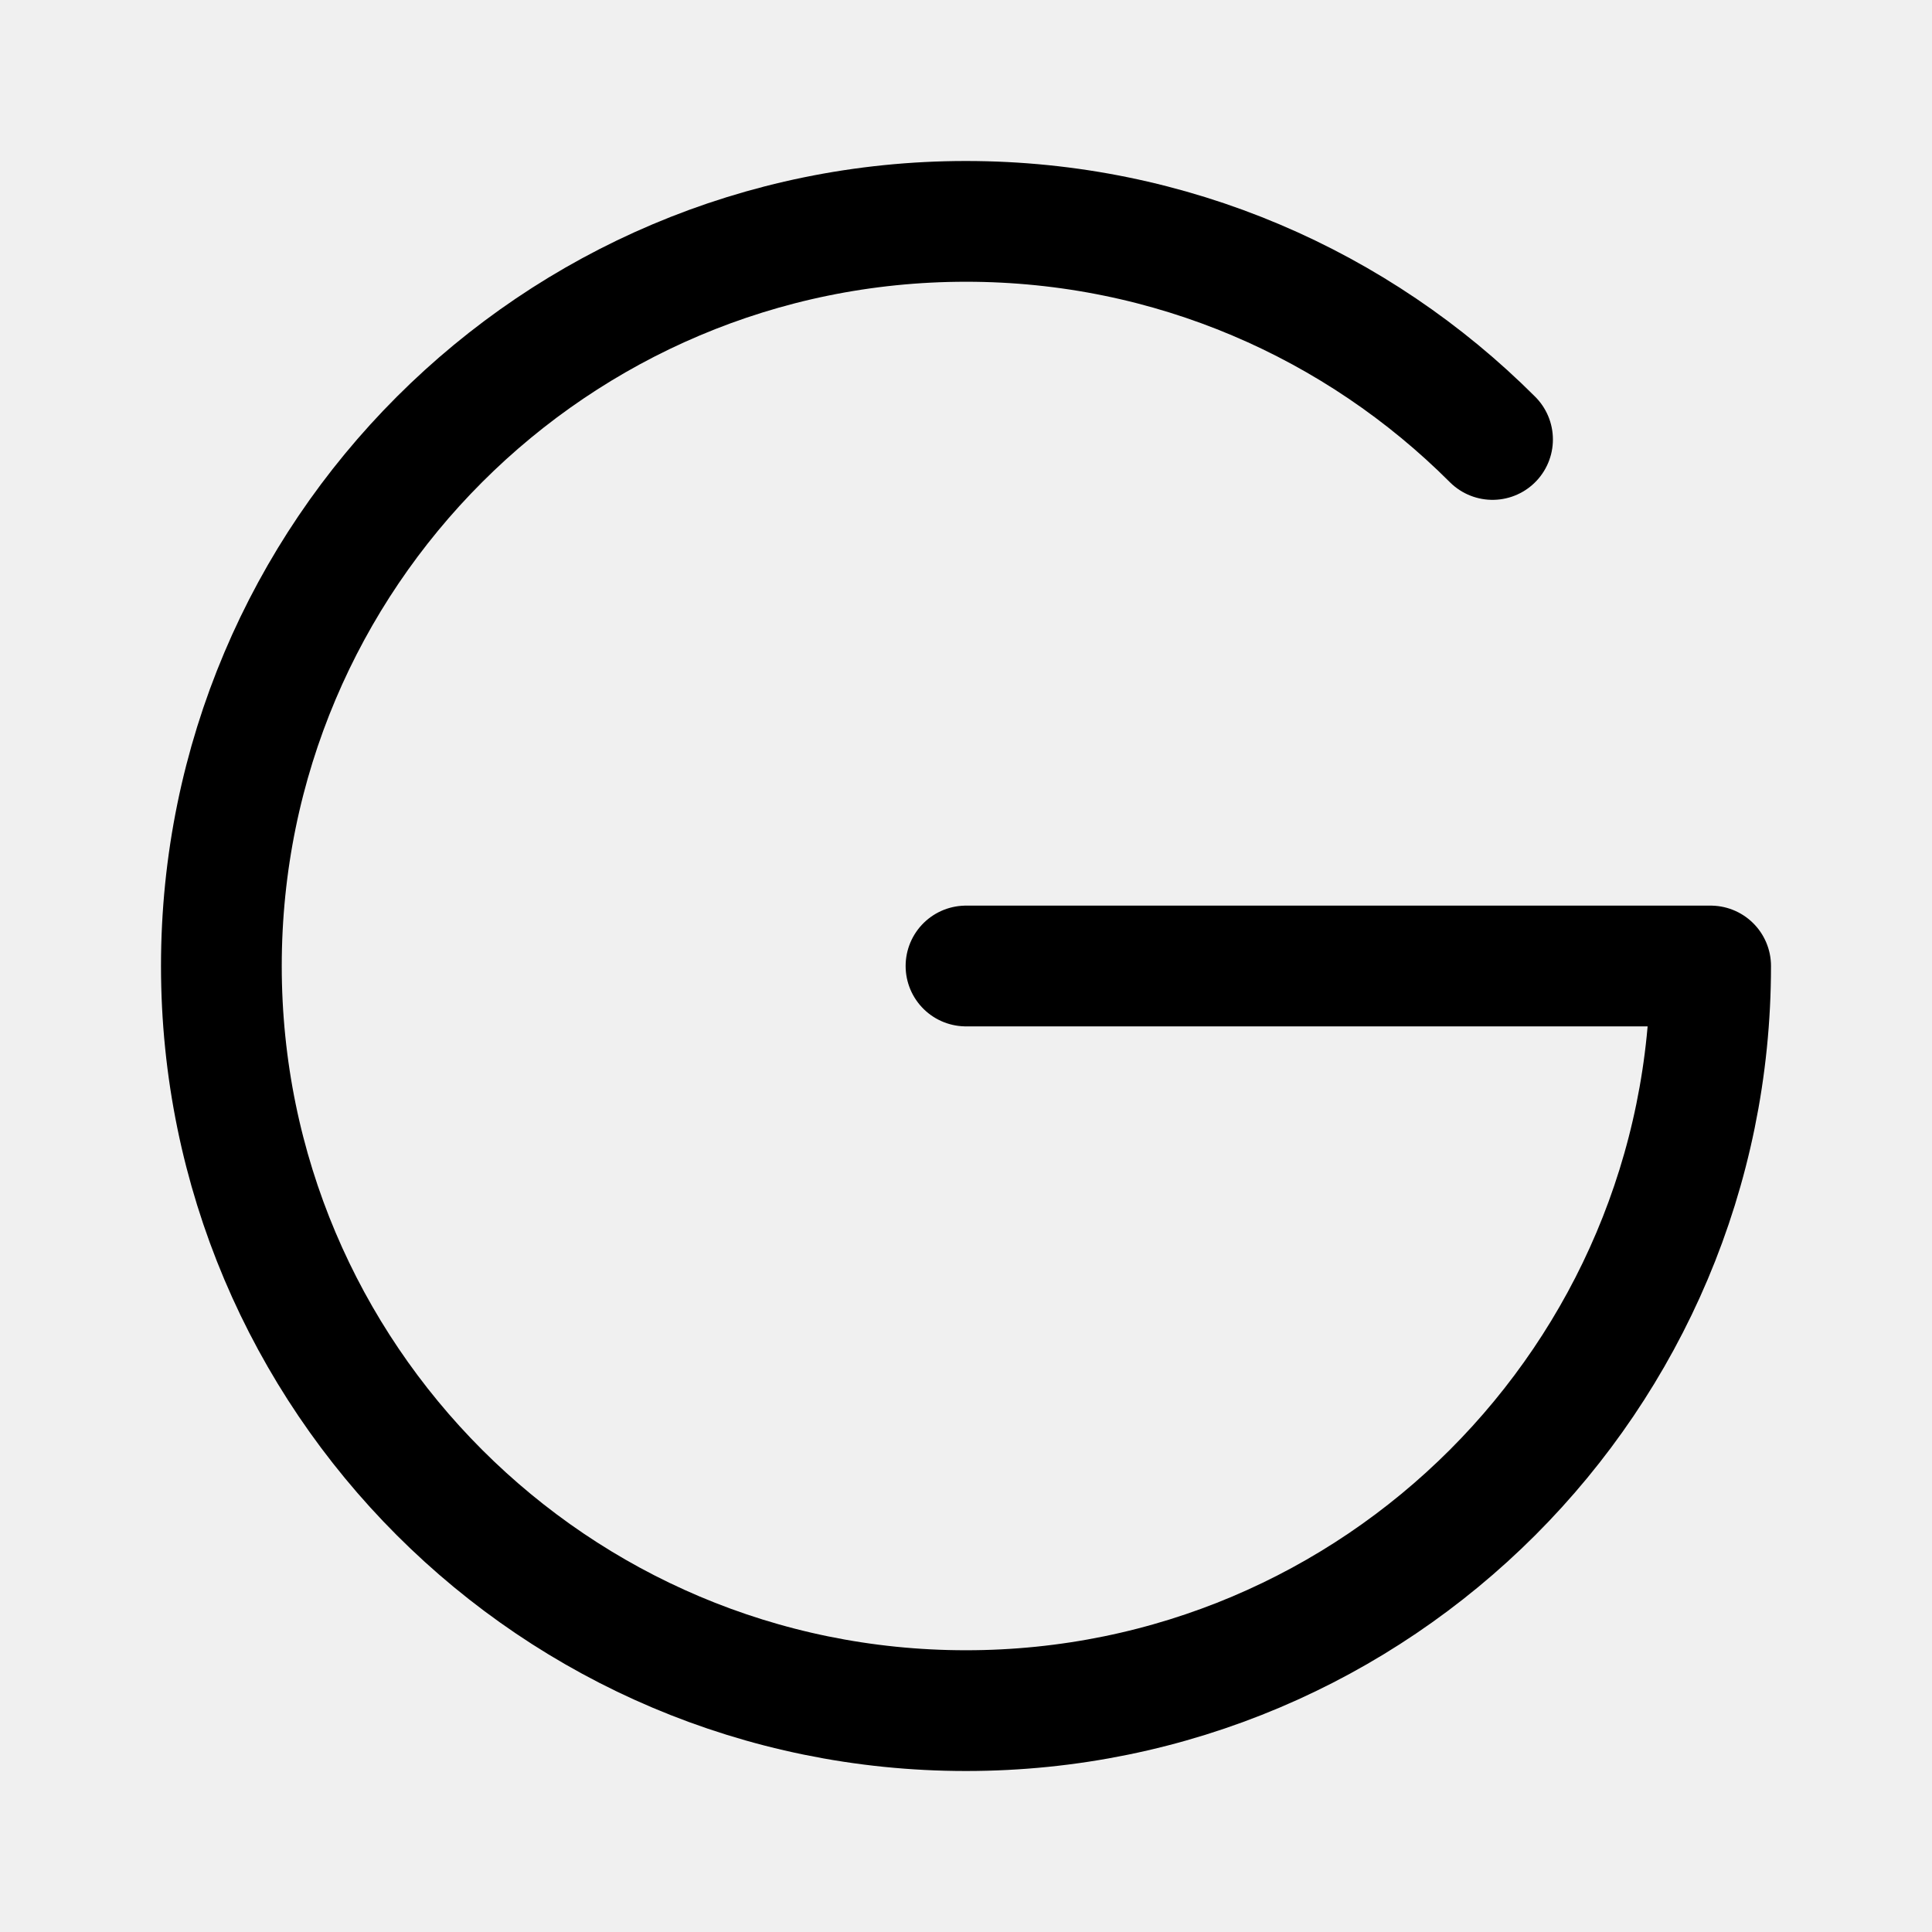
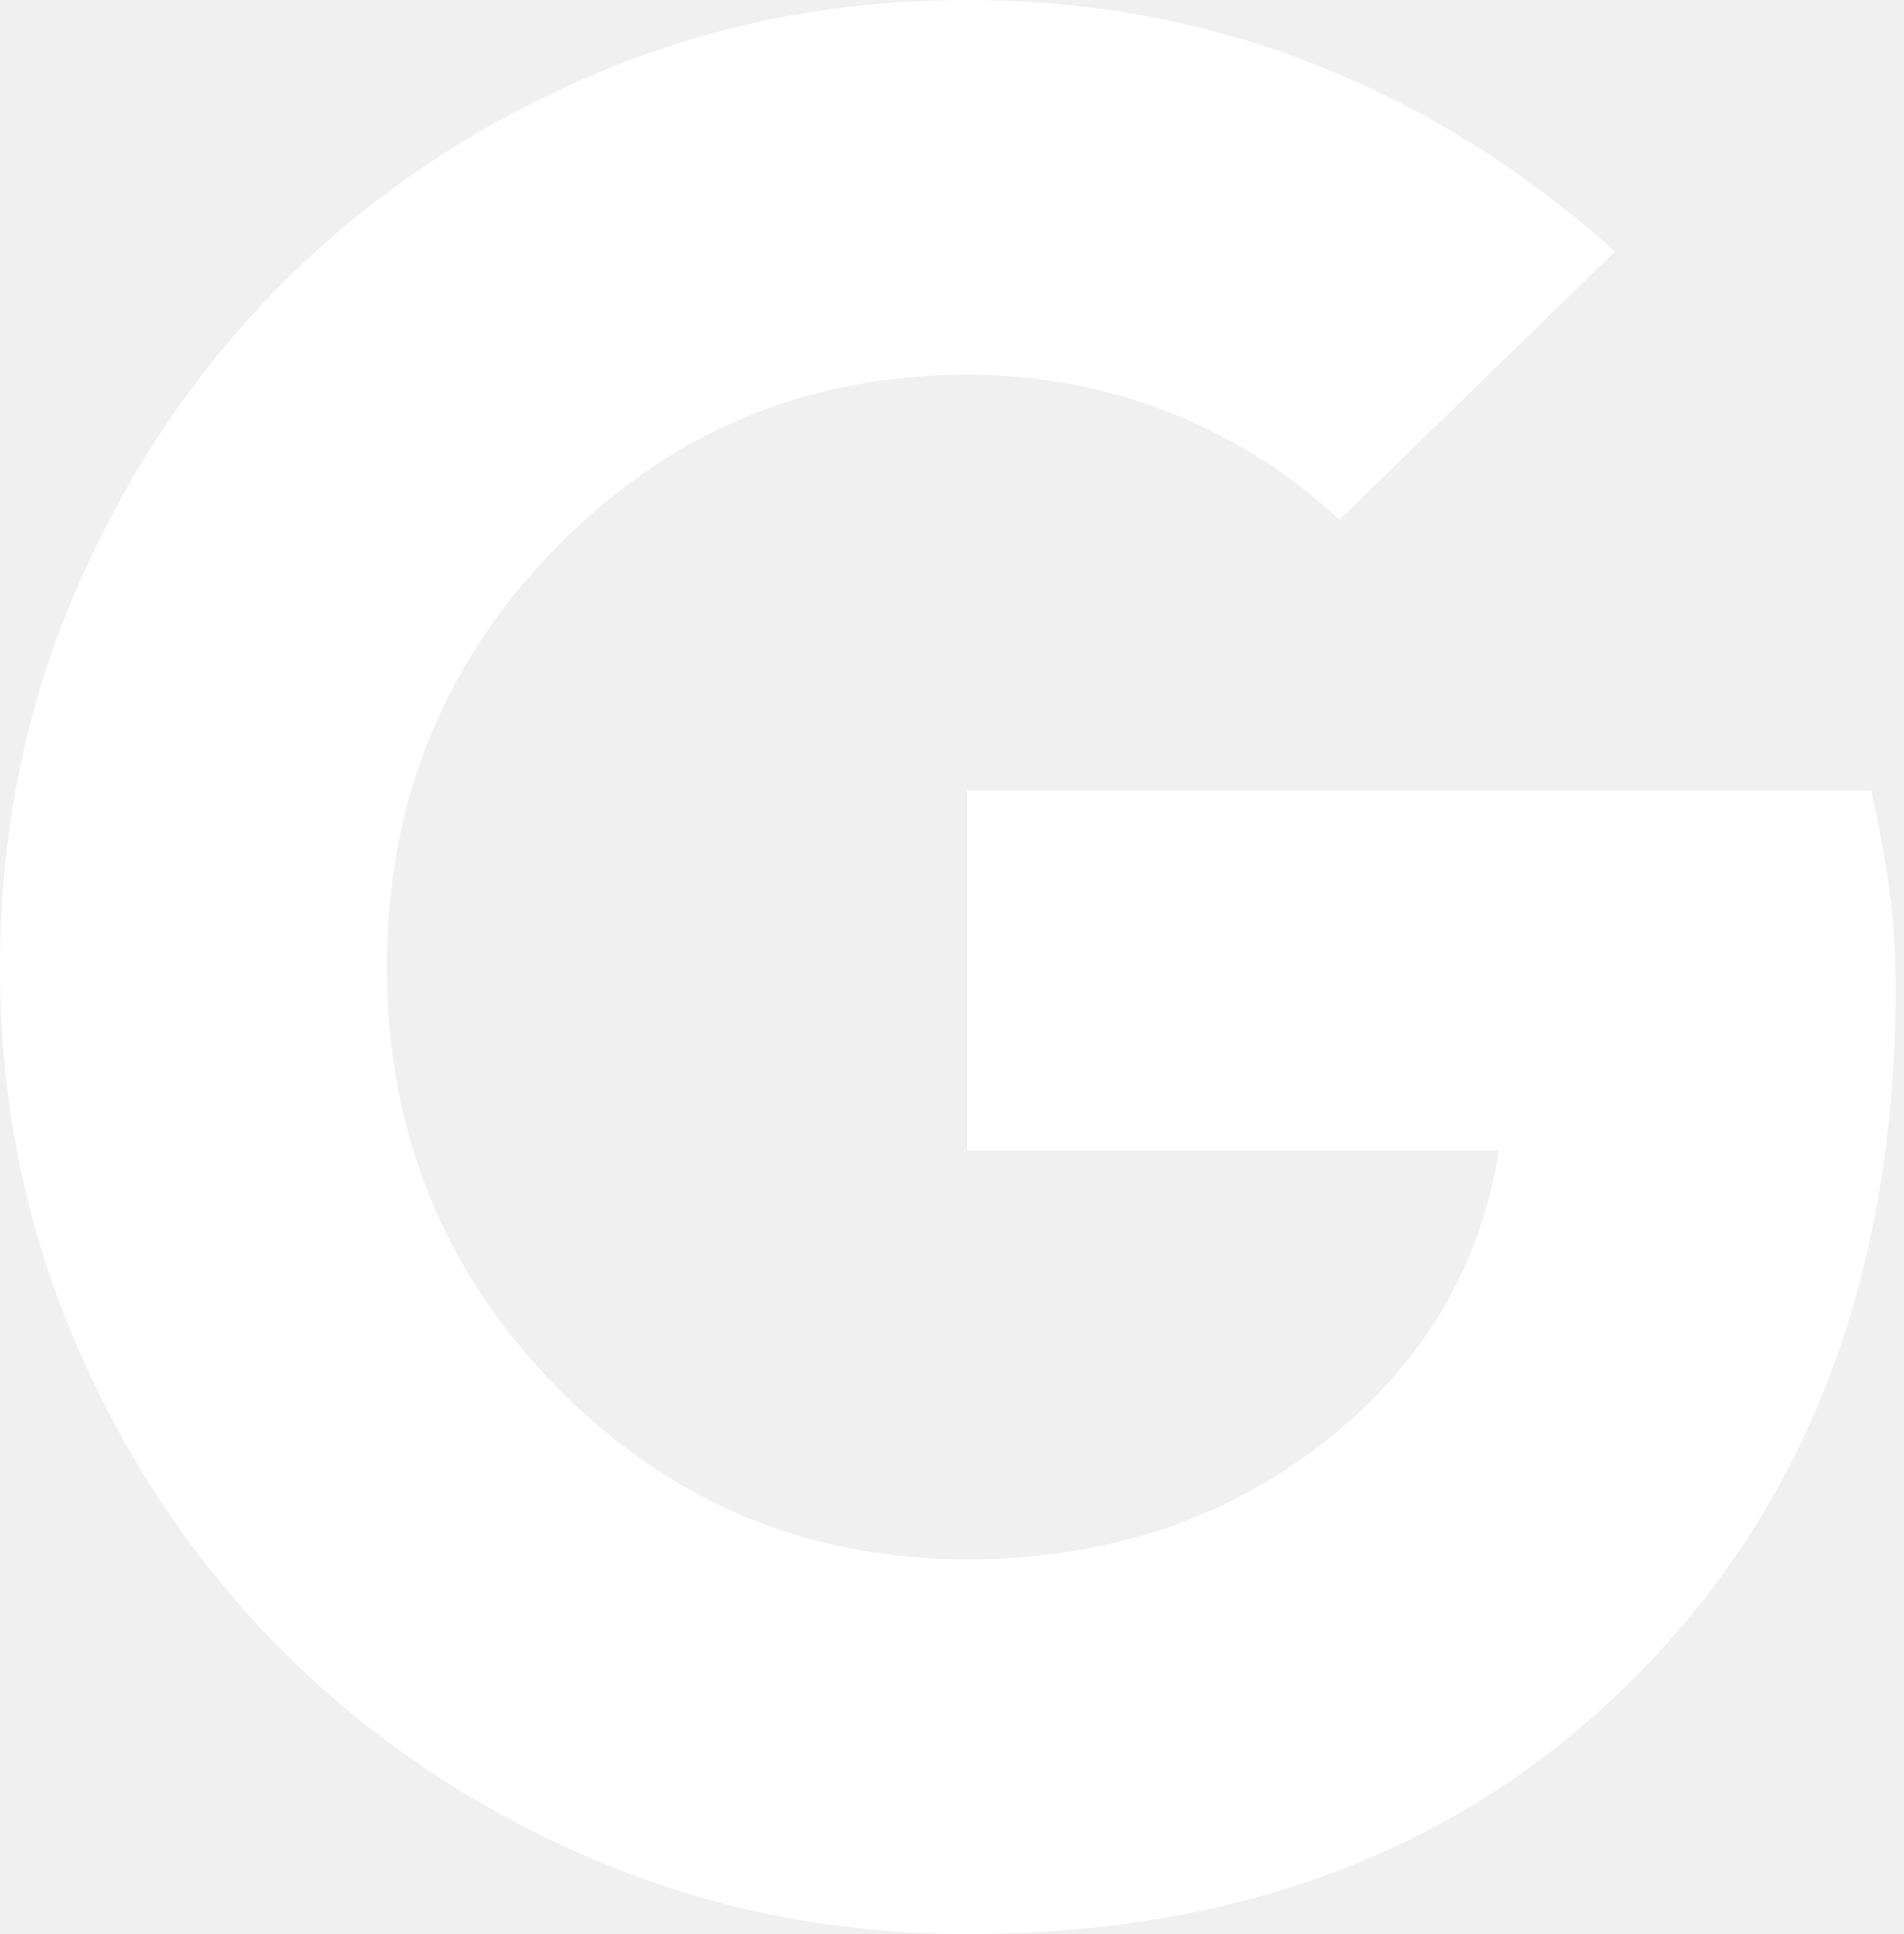
- <svg xmlns="http://www.w3.org/2000/svg" width="192" height="192" fill="none" viewBox="0 0 192 192">
-   <path stroke="#000" stroke-linecap="round" stroke-linejoin="round" stroke-width="12" d="M96 96h74c0 40.869-33.131 74-74 74s-74-33.131-74-74 33.13-74 74-74c20.435 0 38.935 8.283 52.326 21.674" />
+ <svg xmlns="http://www.w3.org/2000/svg" width="189" height="192" viewBox="0 0 189 192" fill="none">
+   <path d="M96 192C82.72 192 70.24 189.478 58.56 184.435C46.88 179.398 36.72 172.56 28.08 163.92C19.44 155.28 12.602 145.12 7.565 133.44C2.522 121.76 0 109.28 0 96C0 82.72 2.522 70.24 7.565 58.56C12.602 46.88 19.44 36.72 28.08 28.08C36.72 19.44 46.88 12.602 58.56 7.565C70.24 2.522 82.72 0 96 0C108.16 0 119.638 2.122 130.435 6.365C141.238 10.602 151.2 16.8 160.32 24.96L132.96 51.6C128 46.96 122.358 43.402 116.035 40.925C109.718 38.442 103.04 37.2 96 37.2C80 37.2 66.4 42.918 55.2 54.355C44 65.798 38.4 79.68 38.4 96C38.4 112.32 44 126.198 55.2 137.635C66.4 149.078 80 154.8 96 154.8C109.6 154.8 121.318 150.998 131.155 143.395C140.998 135.798 146.88 126.08 148.8 114.24H96V78.48H185.76C186.56 82.16 187.162 85.478 187.565 88.435C187.962 91.398 188.16 94.64 188.16 98.16C188.16 126.16 179.68 148.8 162.72 166.08C145.76 183.36 123.52 192 96 192Z" fill="white" />
</svg>
